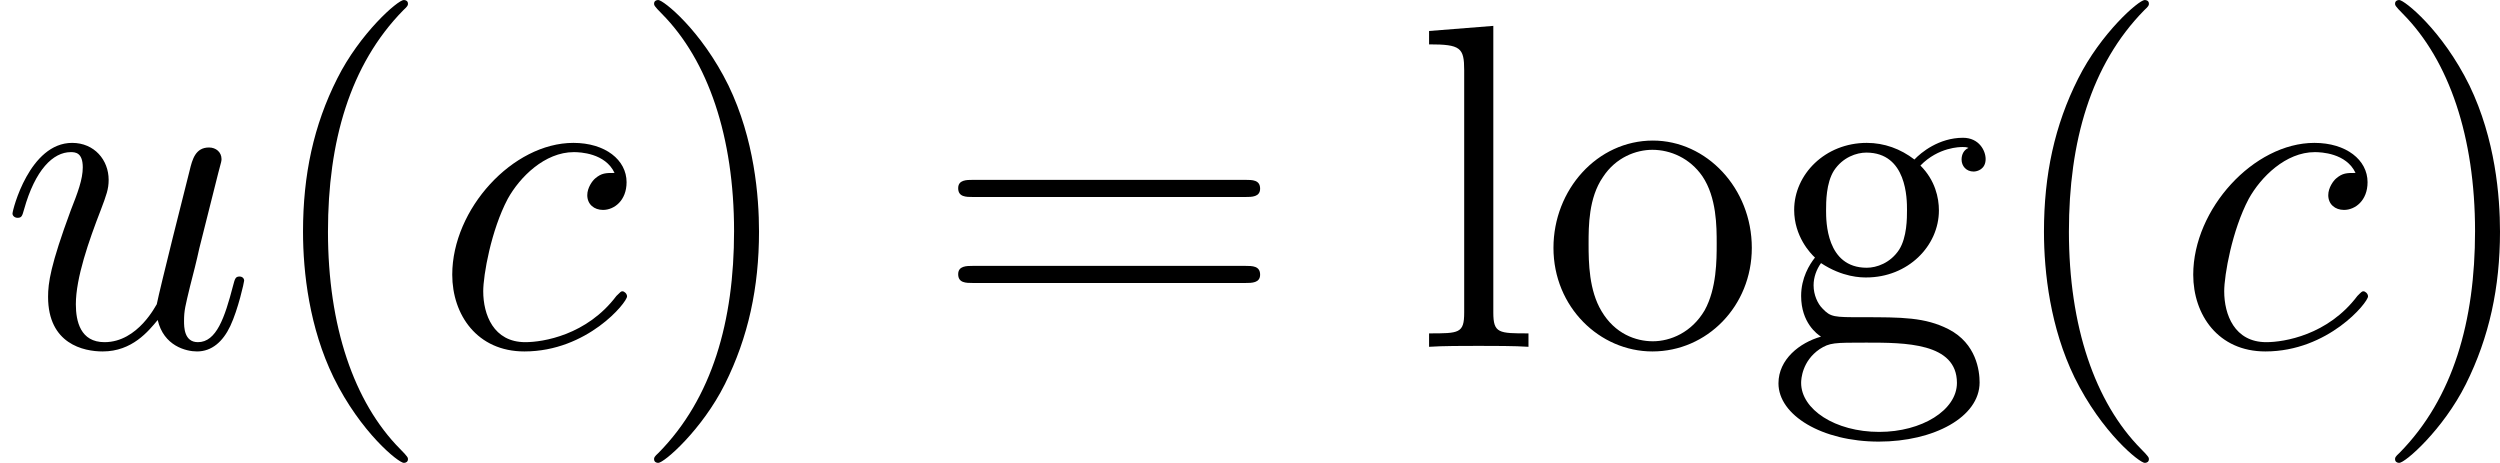
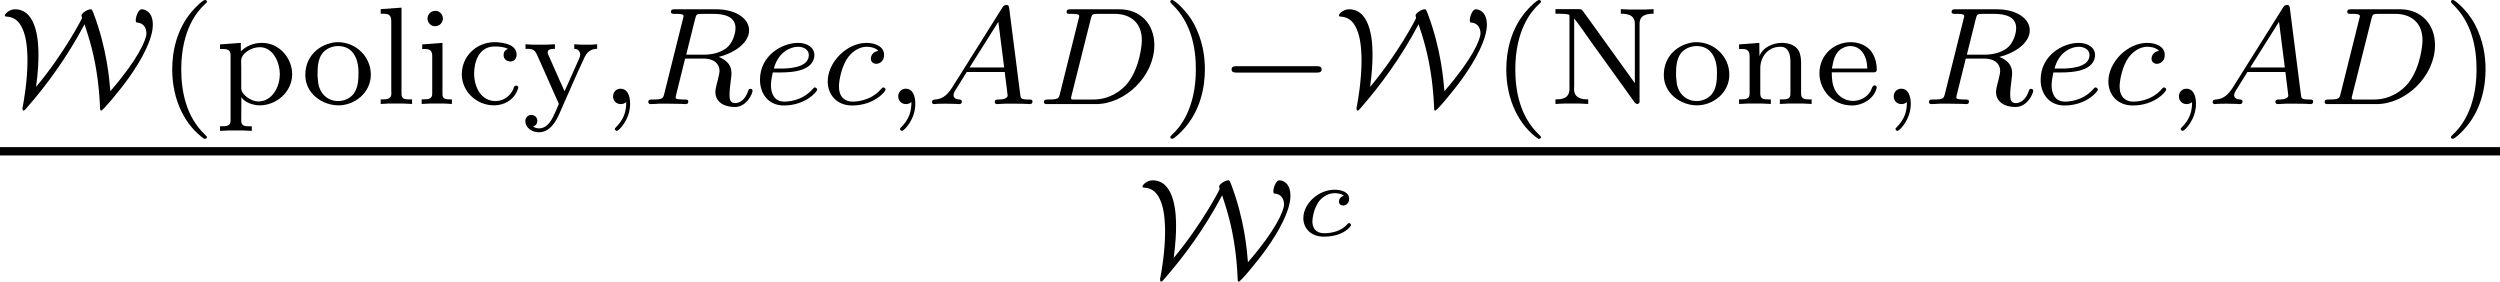
- <svg xmlns="http://www.w3.org/2000/svg" xmlns:xlink="http://www.w3.org/1999/xlink" version="1.1" width="64.633pt" height="11.967pt" viewBox="158.704 380.07 64.633 11.967">
+ <svg xmlns="http://www.w3.org/2000/svg" xmlns:xlink="http://www.w3.org/1999/xlink" version="1.1" width="143.549pt" height="16.173pt" viewBox="36.8 518.981 143.549 16.173">
  <defs>
-     <path id="g25-40" d="M3.885 2.905C3.885 2.869 3.885 2.845 3.682 2.642C2.487 1.435 1.817-.538 1.817-2.977C1.817-5.296 2.379-7.293 3.766-8.703C3.885-8.811 3.885-8.835 3.885-8.871C3.885-8.942 3.826-8.966 3.778-8.966C3.622-8.966 2.642-8.106 2.056-6.934C1.447-5.727 1.172-4.447 1.172-2.977C1.172-1.913 1.339-.49 1.961 .789C2.666 2.224 3.646 3.001 3.778 3.001C3.826 3.001 3.885 2.977 3.885 2.905Z" />
-     <path id="g25-41" d="M3.371-2.977C3.371-3.885 3.252-5.368 2.582-6.755C1.877-8.189 .897-8.966 .765-8.966C.717-8.966 .658-8.942 .658-8.871C.658-8.835 .658-8.811 .861-8.608C2.056-7.4 2.726-5.428 2.726-2.989C2.726-.669 2.164 1.327 .777 2.738C.658 2.845 .658 2.869 .658 2.905C.658 2.977 .717 3.001 .765 3.001C.921 3.001 1.901 2.14 2.487 .968C3.096-.251 3.371-1.542 3.371-2.977Z" />
-     <path id="g25-61" d="M8.07-3.873C8.237-3.873 8.452-3.873 8.452-4.089C8.452-4.316 8.249-4.316 8.07-4.316H1.028C.861-4.316 .646-4.316 .646-4.101C.646-3.873 .849-3.873 1.028-3.873H8.07ZM8.07-1.65C8.237-1.65 8.452-1.65 8.452-1.865C8.452-2.092 8.249-2.092 8.07-2.092H1.028C.861-2.092 .646-2.092 .646-1.877C.646-1.65 .849-1.65 1.028-1.65H8.07Z" />
-     <path id="g25-103" d="M1.423-2.164C1.985-1.793 2.463-1.793 2.594-1.793C3.67-1.793 4.471-2.606 4.471-3.527C4.471-3.85 4.376-4.304 3.993-4.686C4.459-5.165 5.021-5.165 5.081-5.165C5.129-5.165 5.189-5.165 5.236-5.141C5.117-5.093 5.057-4.973 5.057-4.842C5.057-4.674 5.177-4.531 5.368-4.531C5.464-4.531 5.679-4.591 5.679-4.854C5.679-5.069 5.511-5.404 5.093-5.404C4.471-5.404 4.005-5.021 3.838-4.842C3.479-5.117 3.061-5.272 2.606-5.272C1.53-5.272 .729-4.459 .729-3.539C.729-2.857 1.148-2.415 1.267-2.307C1.124-2.128 .909-1.781 .909-1.315C.909-.622 1.327-.323 1.423-.263C.873-.108 .323 .323 .323 .944C.323 1.769 1.447 2.451 2.917 2.451C4.34 2.451 5.523 1.817 5.523 .921C5.523 .622 5.44-.084 4.722-.454C4.113-.765 3.515-.765 2.487-.765C1.757-.765 1.674-.765 1.459-.992C1.339-1.112 1.231-1.339 1.231-1.59C1.231-1.793 1.303-1.997 1.423-2.164ZM2.606-2.044C1.554-2.044 1.554-3.252 1.554-3.527C1.554-3.742 1.554-4.232 1.757-4.555C1.985-4.902 2.343-5.021 2.594-5.021C3.646-5.021 3.646-3.814 3.646-3.539C3.646-3.324 3.646-2.833 3.443-2.511C3.216-2.164 2.857-2.044 2.606-2.044ZM2.929 2.2C1.781 2.2 .909 1.614 .909 .933C.909 .837 .933 .371 1.387 .06C1.65-.108 1.757-.108 2.594-.108C3.587-.108 4.937-.108 4.937 .933C4.937 1.638 4.029 2.2 2.929 2.2Z" />
-     <path id="g25-108" d="M2.056-8.297L.395-8.165V-7.819C1.207-7.819 1.303-7.735 1.303-7.149V-.885C1.303-.347 1.172-.347 .395-.347V0C.729-.024 1.315-.024 1.674-.024S2.63-.024 2.965 0V-.347C2.2-.347 2.056-.347 2.056-.885V-8.297Z" />
-     <path id="g25-111" d="M5.487-2.558C5.487-4.101 4.316-5.332 2.929-5.332C1.494-5.332 .359-4.065 .359-2.558C.359-1.028 1.554 .12 2.917 .12C4.328 .12 5.487-1.052 5.487-2.558ZM2.929-.143C2.487-.143 1.949-.335 1.602-.921C1.279-1.459 1.267-2.164 1.267-2.666C1.267-3.12 1.267-3.85 1.638-4.388C1.973-4.902 2.499-5.093 2.917-5.093C3.383-5.093 3.885-4.878 4.208-4.411C4.579-3.862 4.579-3.108 4.579-2.666C4.579-2.248 4.579-1.506 4.268-.944C3.933-.371 3.383-.143 2.929-.143Z" />
-     <path id="g16-99" d="M4.674-4.495C4.447-4.495 4.34-4.495 4.172-4.352C4.101-4.292 3.969-4.113 3.969-3.921C3.969-3.682 4.148-3.539 4.376-3.539C4.663-3.539 4.985-3.778 4.985-4.256C4.985-4.83 4.435-5.272 3.61-5.272C2.044-5.272 .478-3.563 .478-1.865C.478-.825 1.124 .12 2.343 .12C3.969 .12 4.997-1.148 4.997-1.303C4.997-1.375 4.926-1.435 4.878-1.435C4.842-1.435 4.83-1.423 4.722-1.315C3.957-.299 2.821-.12 2.367-.12C1.542-.12 1.279-.837 1.279-1.435C1.279-1.853 1.482-3.013 1.913-3.826C2.224-4.388 2.869-5.033 3.622-5.033C3.778-5.033 4.435-5.009 4.674-4.495Z" />
-     <path id="g16-117" d="M4.077-.693C4.232-.024 4.806 .12 5.093 .12C5.475 .12 5.762-.132 5.954-.538C6.157-.968 6.312-1.674 6.312-1.71C6.312-1.769 6.265-1.817 6.193-1.817C6.085-1.817 6.073-1.757 6.025-1.578C5.81-.753 5.595-.12 5.117-.12C4.758-.12 4.758-.514 4.758-.669C4.758-.944 4.794-1.064 4.914-1.566C4.997-1.889 5.081-2.212 5.153-2.546L5.643-4.495C5.727-4.794 5.727-4.818 5.727-4.854C5.727-5.033 5.583-5.153 5.404-5.153C5.057-5.153 4.973-4.854 4.902-4.555C4.782-4.089 4.136-1.518 4.053-1.1C4.041-1.1 3.575-.12 2.702-.12C2.08-.12 1.961-.658 1.961-1.1C1.961-1.781 2.295-2.738 2.606-3.539C2.75-3.921 2.809-4.077 2.809-4.316C2.809-4.83 2.439-5.272 1.865-5.272C.765-5.272 .323-3.539 .323-3.443C.323-3.395 .371-3.335 .454-3.335C.562-3.335 .574-3.383 .622-3.551C.909-4.579 1.375-5.033 1.829-5.033C1.949-5.033 2.14-5.021 2.14-4.639C2.14-4.328 2.008-3.981 1.829-3.527C1.303-2.104 1.243-1.65 1.243-1.291C1.243-.072 2.164 .12 2.654 .12C3.419 .12 3.838-.406 4.077-.693Z" />
+     <path id="g14-99" d="M2.774-2.295C2.696-2.277 2.493-2.176 2.493-1.955C2.493-1.805 2.606-1.728 2.732-1.728C2.875-1.728 3.078-1.829 3.078-2.116C3.078-2.505 2.624-2.636 2.242-2.636C1.315-2.636 .448-1.835 .448-1.004C.448-.436 .861 .06 1.632 .06C2.756 .06 3.186-.538 3.186-.604C3.186-.658 3.12-.723 3.072-.723C3.043-.723 3.037-.717 2.947-.628C2.624-.257 2.068-.137 1.644-.137C1.148-.137 .968-.46 .968-.807C.968-.825 .98-1.518 1.393-2.026C1.482-2.128 1.793-2.439 2.248-2.439C2.277-2.439 2.594-2.439 2.774-2.295Z" />
+     <path id="g15-59" d="M1.49-.12C1.49 .399 1.379 .853 .885 1.347C.853 1.371 .837 1.387 .837 1.427C.837 1.49 .901 1.538 .956 1.538C1.052 1.538 1.714 .909 1.714-.024C1.714-.534 1.522-.885 1.172-.885C.893-.885 .733-.662 .733-.446C.733-.223 .885 0 1.18 0C1.371 0 1.49-.112 1.49-.12Z" />
+     <path id="g15-65" d="M1.474-.948C1.108-.367 .781-.287 .494-.263C.414-.255 .319-.247 .319-.112C.319-.088 .335 0 .43 0C.502 0 .55-.024 1.108-.024C1.65-.024 1.833 0 1.873 0S2.032 0 2.032-.151C2.032-.255 1.929-.263 1.889-.263C1.722-.271 1.554-.335 1.554-.51C1.554-.63 1.618-.733 1.769-.964L2.311-1.841H4.495L4.663-.494C4.663-.383 4.519-.263 4.144-.263C4.025-.263 3.921-.263 3.921-.112C3.921-.104 3.929 0 4.057 0C4.136 0 4.439-.016 4.511-.024H5.013C5.731-.024 5.866 0 5.93 0C5.962 0 6.089 0 6.089-.151C6.089-.263 5.986-.263 5.858-.263C5.42-.263 5.412-.335 5.388-.534L4.758-5.46C4.734-5.635 4.726-5.691 4.591-5.691C4.447-5.691 4.4-5.611 4.352-5.531L1.474-.948ZM2.479-2.104L4.129-4.726L4.463-2.104H2.479Z" />
+     <path id="g15-68" d="M1.331-.63C1.259-.327 1.243-.263 .654-.263C.502-.263 .406-.263 .406-.112C.406 0 .51 0 .646 0H3.387C5.069 0 6.743-1.61 6.743-3.387C6.743-4.607 5.93-5.444 4.742-5.444H1.953C1.809-5.444 1.706-5.444 1.706-5.292C1.706-5.181 1.801-5.181 1.937-5.181C2.2-5.181 2.431-5.181 2.431-5.053C2.431-5.021 2.423-5.013 2.399-4.91L1.331-.63ZM3.092-4.886C3.164-5.157 3.172-5.181 3.499-5.181H4.463C5.396-5.181 6.025-4.647 6.025-3.674C6.025-3.411 5.914-2.112 5.22-1.219C4.87-.773 4.184-.263 3.244-.263H2.056C1.985-.279 1.961-.279 1.961-.335C1.961-.399 1.977-.462 1.993-.51L3.092-4.886Z" />
+     <path id="g15-82" d="M3.092-4.886C3.164-5.157 3.172-5.181 3.499-5.181H4.144C4.798-5.181 5.412-5.013 5.412-4.368C5.412-4.017 5.228-3.459 4.862-3.196C4.479-2.925 4.025-2.837 3.563-2.837H2.582L3.092-4.886ZM4.447-2.71C5.428-2.957 6.193-3.555 6.193-4.232C6.193-4.926 5.412-5.444 4.304-5.444H1.953C1.809-5.444 1.706-5.444 1.706-5.292C1.706-5.181 1.809-5.181 1.937-5.181C2.2-5.181 2.431-5.181 2.431-5.053C2.431-5.021 2.423-5.013 2.399-4.91L1.331-.63C1.259-.327 1.243-.263 .654-.263C.502-.263 .406-.263 .406-.112C.406-.08 .43 0 .534 0C.685 0 .869-.016 1.028-.024H1.522C2.264-.024 2.495 0 2.542 0S2.702 0 2.702-.151C2.702-.263 2.598-.263 2.463-.263C2.439-.263 2.295-.263 2.16-.279C1.993-.295 1.977-.319 1.977-.391C1.977-.43 1.993-.478 2-.518L2.519-2.614H3.555C4.272-2.614 4.495-2.232 4.495-1.905C4.495-1.793 4.439-1.57 4.4-1.403C4.336-1.172 4.256-.853 4.256-.709C4.256-.096 4.782 .167 5.372 .167C6.065 .167 6.392-.614 6.392-.765C6.392-.797 6.368-.877 6.265-.877C6.177-.877 6.153-.805 6.145-.773C5.97-.223 5.627-.056 5.396-.056C5.101-.056 5.069-.279 5.069-.542S5.117-1.156 5.149-1.419C5.181-1.658 5.181-1.706 5.181-1.785C5.181-2.264 4.87-2.542 4.447-2.71Z" />
+     <path id="g15-99" d="M3.26-3.053C2.933-3.013 2.829-2.766 2.829-2.606C2.829-2.375 3.037-2.311 3.14-2.311C3.18-2.311 3.587-2.343 3.587-2.829S3.061-3.515 2.582-3.515C1.451-3.515 .351-2.415 .351-1.299C.351-.542 .869 .08 1.753 .08C3.013 .08 3.674-.725 3.674-.829C3.674-.901 3.595-.956 3.547-.956S3.475-.933 3.435-.885C2.805-.143 1.913-.143 1.769-.143C1.339-.143 .996-.406 .996-1.012C.996-1.363 1.156-2.208 1.53-2.702C1.881-3.148 2.279-3.292 2.59-3.292C2.686-3.292 3.053-3.284 3.26-3.053Z" />
+     <path id="g15-101" d="M1.602-1.817C1.777-1.817 2.375-1.825 2.798-1.977C3.491-2.216 3.515-2.694 3.515-2.813C3.515-3.26 3.092-3.515 2.574-3.515C1.674-3.515 .391-2.805 .391-1.395C.391-.582 .885 .08 1.761 .08C3.005 .08 3.674-.717 3.674-.829C3.674-.901 3.595-.956 3.547-.956S3.475-.933 3.435-.885C2.805-.143 1.913-.143 1.777-.143C1.196-.143 1.02-.638 1.02-1.084C1.02-1.323 1.092-1.682 1.124-1.817H1.602ZM1.188-2.04C1.443-3.013 2.168-3.292 2.574-3.292C2.893-3.292 3.196-3.132 3.196-2.813C3.196-2.04 1.889-2.04 1.554-2.04H1.188Z" />
+     <path id="g6-78" d="M.351-5.452V-5.189C.55-5.189 .741-5.189 .94-5.173L1.084-5.149C1.14-5.133 1.156-5.117 1.156-5.053V-.877C1.156-.311 .709-.271 .351-.271V-.008L.877-.032H1.73L2.232-.008V-.271C1.881-.271 1.419-.327 1.419-.869C1.419-.933 1.427-1.004 1.427-1.068V-4.918C1.753-4.511 2.04-4.073 2.343-3.65L4.184-1.092C4.4-.789 4.615-.494 4.83-.191C4.886-.112 4.941-.008 5.053-.008H5.077C5.173-.04 5.181-.096 5.181-.159V-4.615C5.181-5.141 5.643-5.189 5.986-5.189V-5.452L5.483-5.428H4.631L4.105-5.452V-5.189C4.447-5.189 4.91-5.141 4.91-4.615V-1.203L1.945-5.324L1.841-5.436L1.69-5.452H.351Z" />
+     <path id="g6-99" d="M2.925-3.172C2.766-3.108 2.678-2.981 2.678-2.821C2.678-2.598 2.837-2.447 3.092-2.447C3.316-2.447 3.427-2.662 3.427-2.829C3.427-3.411 2.742-3.523 2.256-3.555H2.16C1.124-3.555 .279-2.75 .279-1.714C.279-.733 1.116 .072 2.128 .072C2.686 .072 3.236-.215 3.459-.765C3.475-.821 3.523-.893 3.523-.956C3.523-1.028 3.467-1.06 3.403-1.06C3.252-1.06 3.276-.893 3.18-.749C2.981-.399 2.622-.175 2.216-.175C1.395-.175 .988-.956 .988-1.761C.988-2.399 1.243-3.308 2.168-3.308C2.391-3.308 2.702-3.292 2.925-3.172Z" />
+     <path id="g6-101" d="M.94-1.825H3.371C3.475-1.825 3.523-1.881 3.523-1.977C3.523-2.375 3.403-2.837 3.116-3.132C2.829-3.419 2.431-3.555 2.024-3.555C1.092-3.555 .231-2.845 .231-1.761C.231-.853 .956 .08 2.104 .08C2.702 .08 3.339-.295 3.507-.885C3.515-.909 3.523-.933 3.523-.956C3.523-1.02 3.467-1.076 3.403-1.076C3.252-1.076 3.228-.821 3.156-.725C2.957-.391 2.558-.183 2.168-.183C1.745-.183 1.339-.406 1.132-.797C.964-1.116 .94-1.474 .94-1.825ZM.948-2.04C1.028-2.495 1.108-2.989 1.578-3.22C1.714-3.292 1.857-3.332 2.008-3.332C2.527-3.332 2.877-2.901 2.957-2.327C2.965-2.232 2.965-2.136 2.981-2.04H.948Z" />
+     <path id="g6-105" d="M.359-3.427V-3.164H.486C.741-3.164 .933-3.116 .933-2.774V-.606C.933-.279 .725-.271 .327-.271V-.008L.813-.032H1.618L2.064-.008V-.271H1.953C1.722-.271 1.522-.287 1.522-.558V-3.515L1.227-3.491L.359-3.427ZM1.044-5.348C.805-5.316 .662-5.109 .662-4.91C.662-4.694 .837-4.471 1.092-4.471C1.363-4.471 1.546-4.686 1.546-4.918C1.546-5.133 1.371-5.356 1.116-5.356C1.092-5.356 1.068-5.348 1.044-5.348Z" />
+     <path id="g6-108" d="M.327-5.452V-5.189H.43C.693-5.189 .933-5.181 .933-4.774V-.781C.933-.725 .94-.669 .94-.606C.94-.287 .685-.271 .406-.271H.327V-.008L.805-.032H1.634L2.128-.008V-.271H1.945C1.722-.271 1.522-.295 1.522-.582V-5.539L.327-5.452Z" />
+     <path id="g6-110" d="M.319-3.427V-3.164H.47C.701-3.164 .925-3.132 .925-2.766V-.606C.925-.279 .717-.271 .319-.271V-.008L.805-.032H1.642L2.144-.008V-.271H1.977C1.73-.271 1.538-.295 1.538-.598V-2.064C1.538-2.654 1.929-3.292 2.694-3.292C3.148-3.292 3.268-2.893 3.268-2.415V-.574C3.268-.295 3.053-.271 2.821-.271H2.662V-.008L3.164-.032H4.001L4.487-.008V-.271H4.328C4.097-.271 3.881-.295 3.881-.582V-2.279C3.881-2.542 3.873-2.813 3.746-3.061C3.547-3.411 3.132-3.515 2.758-3.515C2.271-3.515 1.666-3.252 1.49-2.75L1.482-3.515L1.188-3.491L.319-3.427Z" />
+     <path id="g6-111" d="M1.993-3.555C1.076-3.459 .231-2.798 .231-1.666C.231-.598 1.219 .072 2.136 .072C3.061 .072 3.993-.646 3.993-1.69C3.993-2.718 3.148-3.555 2.096-3.555H1.993ZM.94-1.546C.94-1.61 .933-1.682 .933-1.753C.933-2.168 .972-2.718 1.315-3.029C1.53-3.228 1.825-3.332 2.12-3.332C2.933-3.332 3.284-2.654 3.284-1.825C3.284-1.387 3.268-.901 2.965-.542C2.75-.303 2.431-.175 2.112-.175C1.522-.175 1.06-.59 .972-1.219C.956-1.331 .956-1.435 .94-1.546Z" />
+     <path id="g6-112" d="M.271-3.427V-3.164H.399C.646-3.164 .877-3.14 .877-2.829V.948C.877 1.267 .654 1.275 .271 1.275V1.538L.757 1.514H1.594L2.096 1.538V1.275H1.913C1.682 1.275 1.49 1.243 1.49 .956L1.498-.399C1.674-.096 2.176 .072 2.55 .072C3.515 .072 4.415-.701 4.415-1.722C4.415-2.606 3.706-3.515 2.678-3.515C2.224-3.515 1.793-3.355 1.467-3.029V-3.515L.271-3.427ZM3.698-1.594C3.666-.948 3.252-.151 2.463-.151C2.064-.151 1.49-.542 1.49-.901V-2.176C1.49-2.271 1.482-2.367 1.482-2.471C1.482-2.917 2.072-3.268 2.55-3.268C3.347-3.268 3.706-2.351 3.706-1.722C3.706-1.682 3.706-1.634 3.698-1.594Z" />
+     <path id="g6-121" d="M.175-3.435V-3.172H.295C.566-3.172 .709-3.116 .837-2.829L1.02-2.423C1.339-1.698 1.666-.972 1.985-.247L2.056-.096C2.072-.072 2.08-.048 2.08-.016V.008C2.072 .056 2.04 .112 2.016 .159L1.897 .438C1.714 .845 1.474 1.395 .94 1.395C.821 1.395 .709 1.347 .606 1.299C.733 1.243 .853 1.164 .853 .956C.853 .757 .693 .622 .51 .622C.311 .622 .167 .781 .167 .964C.167 1.395 .59 1.618 .933 1.618C1.562 1.618 1.913 1.036 2.136 .518L2.351 .024C2.726-.805 3.076-1.65 3.467-2.471C3.602-2.79 3.77-3.172 4.288-3.172V-3.435L3.961-3.411H3.379L2.973-3.435V-3.172C3.204-3.172 3.316-3.005 3.316-2.845C3.316-2.694 3.22-2.542 3.164-2.407L2.598-1.14C2.534-1.004 2.479-.869 2.415-.733C2.343-.925 2.248-1.116 2.16-1.307L1.506-2.782C1.482-2.845 1.451-2.901 1.451-2.965V-3.005C1.474-3.172 1.722-3.172 1.865-3.172V-3.435L1.355-3.411H.598L.175-3.435Z" />
+     <path id="g17-40" d="M2.654 1.993C2.718 1.993 2.813 1.993 2.813 1.897C2.813 1.865 2.805 1.857 2.702 1.753C1.61 .725 1.339-.757 1.339-1.993C1.339-4.288 2.287-5.364 2.694-5.731C2.805-5.834 2.813-5.842 2.813-5.882S2.782-5.978 2.702-5.978C2.574-5.978 2.176-5.571 2.112-5.499C1.044-4.384 .821-2.949 .821-1.993C.821-.207 1.57 1.227 2.654 1.993Z" />
+     <path id="g17-41" d="M2.463-1.993C2.463-2.75 2.335-3.658 1.841-4.599C1.451-5.332 .725-5.978 .582-5.978C.502-5.978 .478-5.922 .478-5.882C.478-5.85 .478-5.834 .574-5.738C1.69-4.678 1.945-3.22 1.945-1.993C1.945 .295 .996 1.379 .59 1.745C.486 1.849 .478 1.857 .478 1.897S.502 1.993 .582 1.993C.709 1.993 1.108 1.586 1.172 1.514C2.24 .399 2.463-1.036 2.463-1.993Z" />
+     <path id="g12-0" d="M5.571-1.809C5.699-1.809 5.874-1.809 5.874-1.993S5.699-2.176 5.571-2.176H1.004C.877-2.176 .701-2.176 .701-1.993S.877-1.809 1.004-1.809H5.571Z" />
+     <path id="g12-87" d="M6.336-.741C6.28-1.411 6.145-3.156 5.38-5.189C5.3-5.388 5.292-5.396 5.276-5.412C5.26-5.444 5.22-5.444 5.204-5.444C5.013-5.444 4.678-5.212 4.678-5.085C4.678-5.045 4.71-4.981 4.71-4.941C4.71-4.91 3.69-2.925 2.072-.988C2.192-1.889 2.208-2.447 2.208-2.805C2.208-3.316 2.208-5.444 .853-5.444C.542-5.444 .279-5.181 .279-5.093C.279-5.029 .311-5.029 .422-5.021C.869-4.981 1.164-4.718 1.371-4.129C1.57-3.563 1.578-2.75 1.578-2.503C1.578-1.363 1.363-.143 1.323 .048C1.291 .191 1.291 .207 1.291 .247C1.291 .311 1.307 .375 1.355 .375S1.506 .255 1.57 .175C2.694-1.116 3.834-2.662 4.854-4.583C5.117-3.786 5.42-2.853 5.611-1.395C5.691-.781 5.731-.135 5.738 .04C5.738 .088 5.746 .303 5.754 .327C5.762 .343 5.77 .375 5.81 .375C5.906 .375 6.822-.709 7.388-1.498C8.122-2.527 8.775-3.722 8.775-4.559C8.775-5.268 8.361-5.444 8.137-5.444C7.938-5.444 7.795-5.005 7.795-4.83C7.795-4.686 7.819-4.686 7.914-4.678C8.408-4.607 8.408-4.121 8.408-4.065C8.408-3.698 7.922-2.566 6.336-.741Z" />
  </defs>
  <g id="page1">
-     <use x="158.704" y="389.036" xlink:href="#g16-117" />
-     <use x="165.366" y="389.036" xlink:href="#g25-40" />
-     <use x="169.918" y="389.036" xlink:href="#g16-99" />
-     <use x="174.956" y="389.036" xlink:href="#g25-41" />
-     <use x="182.83" y="389.036" xlink:href="#g25-61" />
-     <use x="195.255" y="389.036" xlink:href="#g25-108" />
-     <use x="198.507" y="389.036" xlink:href="#g25-111" />
-     <use x="204.36" y="389.036" xlink:href="#g25-103" />
-     <use x="210.375" y="389.036" xlink:href="#g25-40" />
-     <use x="214.928" y="389.036" xlink:href="#g16-99" />
-     <use x="219.966" y="389.036" xlink:href="#g25-41" />
+     <use x="36.8" y="524.958" xlink:href="#g12-87" />
+     <use x="45.868" y="524.958" xlink:href="#g17-40" />
+     <use x="49.162" y="524.958" xlink:href="#g6-112" />
+     <use x="54.1" y="524.958" xlink:href="#g6-111" />
+     <use x="58.333" y="524.958" xlink:href="#g6-108" />
+     <use x="60.685" y="524.958" xlink:href="#g6-105" />
+     <use x="63.037" y="524.958" xlink:href="#g6-99" />
+     <use x="66.799" y="524.958" xlink:href="#g6-121" />
+     <use x="71.268" y="524.958" xlink:href="#g15-59" />
+     <use x="73.62" y="524.958" xlink:href="#g15-82" />
+     <use x="80.047" y="524.958" xlink:href="#g15-101" />
+     <use x="83.976" y="524.958" xlink:href="#g15-99" />
+     <use x="87.643" y="524.958" xlink:href="#g15-59" />
+     <use x="89.996" y="524.958" xlink:href="#g15-65" />
+     <use x="96.339" y="524.958" xlink:href="#g15-68" />
+     <use x="103.521" y="524.958" xlink:href="#g17-41" />
+     <use x="106.815" y="524.958" xlink:href="#g12-0" />
+     <use x="113.401" y="524.958" xlink:href="#g12-87" />
+     <use x="122.469" y="524.958" xlink:href="#g17-40" />
+     <use x="125.762" y="524.958" xlink:href="#g6-78" />
+     <use x="132.104" y="524.958" xlink:href="#g6-111" />
+     <use x="136.337" y="524.958" xlink:href="#g6-110" />
+     <use x="141.04" y="524.958" xlink:href="#g6-101" />
+     <use x="144.803" y="524.958" xlink:href="#g15-59" />
+     <use x="147.155" y="524.958" xlink:href="#g15-82" />
+     <use x="153.582" y="524.958" xlink:href="#g15-101" />
+     <use x="157.511" y="524.958" xlink:href="#g15-99" />
+     <use x="161.179" y="524.958" xlink:href="#g15-59" />
+     <use x="163.531" y="524.958" xlink:href="#g15-65" />
+     <use x="169.874" y="524.958" xlink:href="#g15-68" />
+     <use x="177.057" y="524.958" xlink:href="#g17-41" />
+     <rect x="36.8" y="527.429" height=".478" width="143.549" />
+     <use x="102.121" y="534.779" xlink:href="#g12-87" />
+     <use x="111.189" y="532.51" xlink:href="#g14-99" />
  </g>
</svg>
